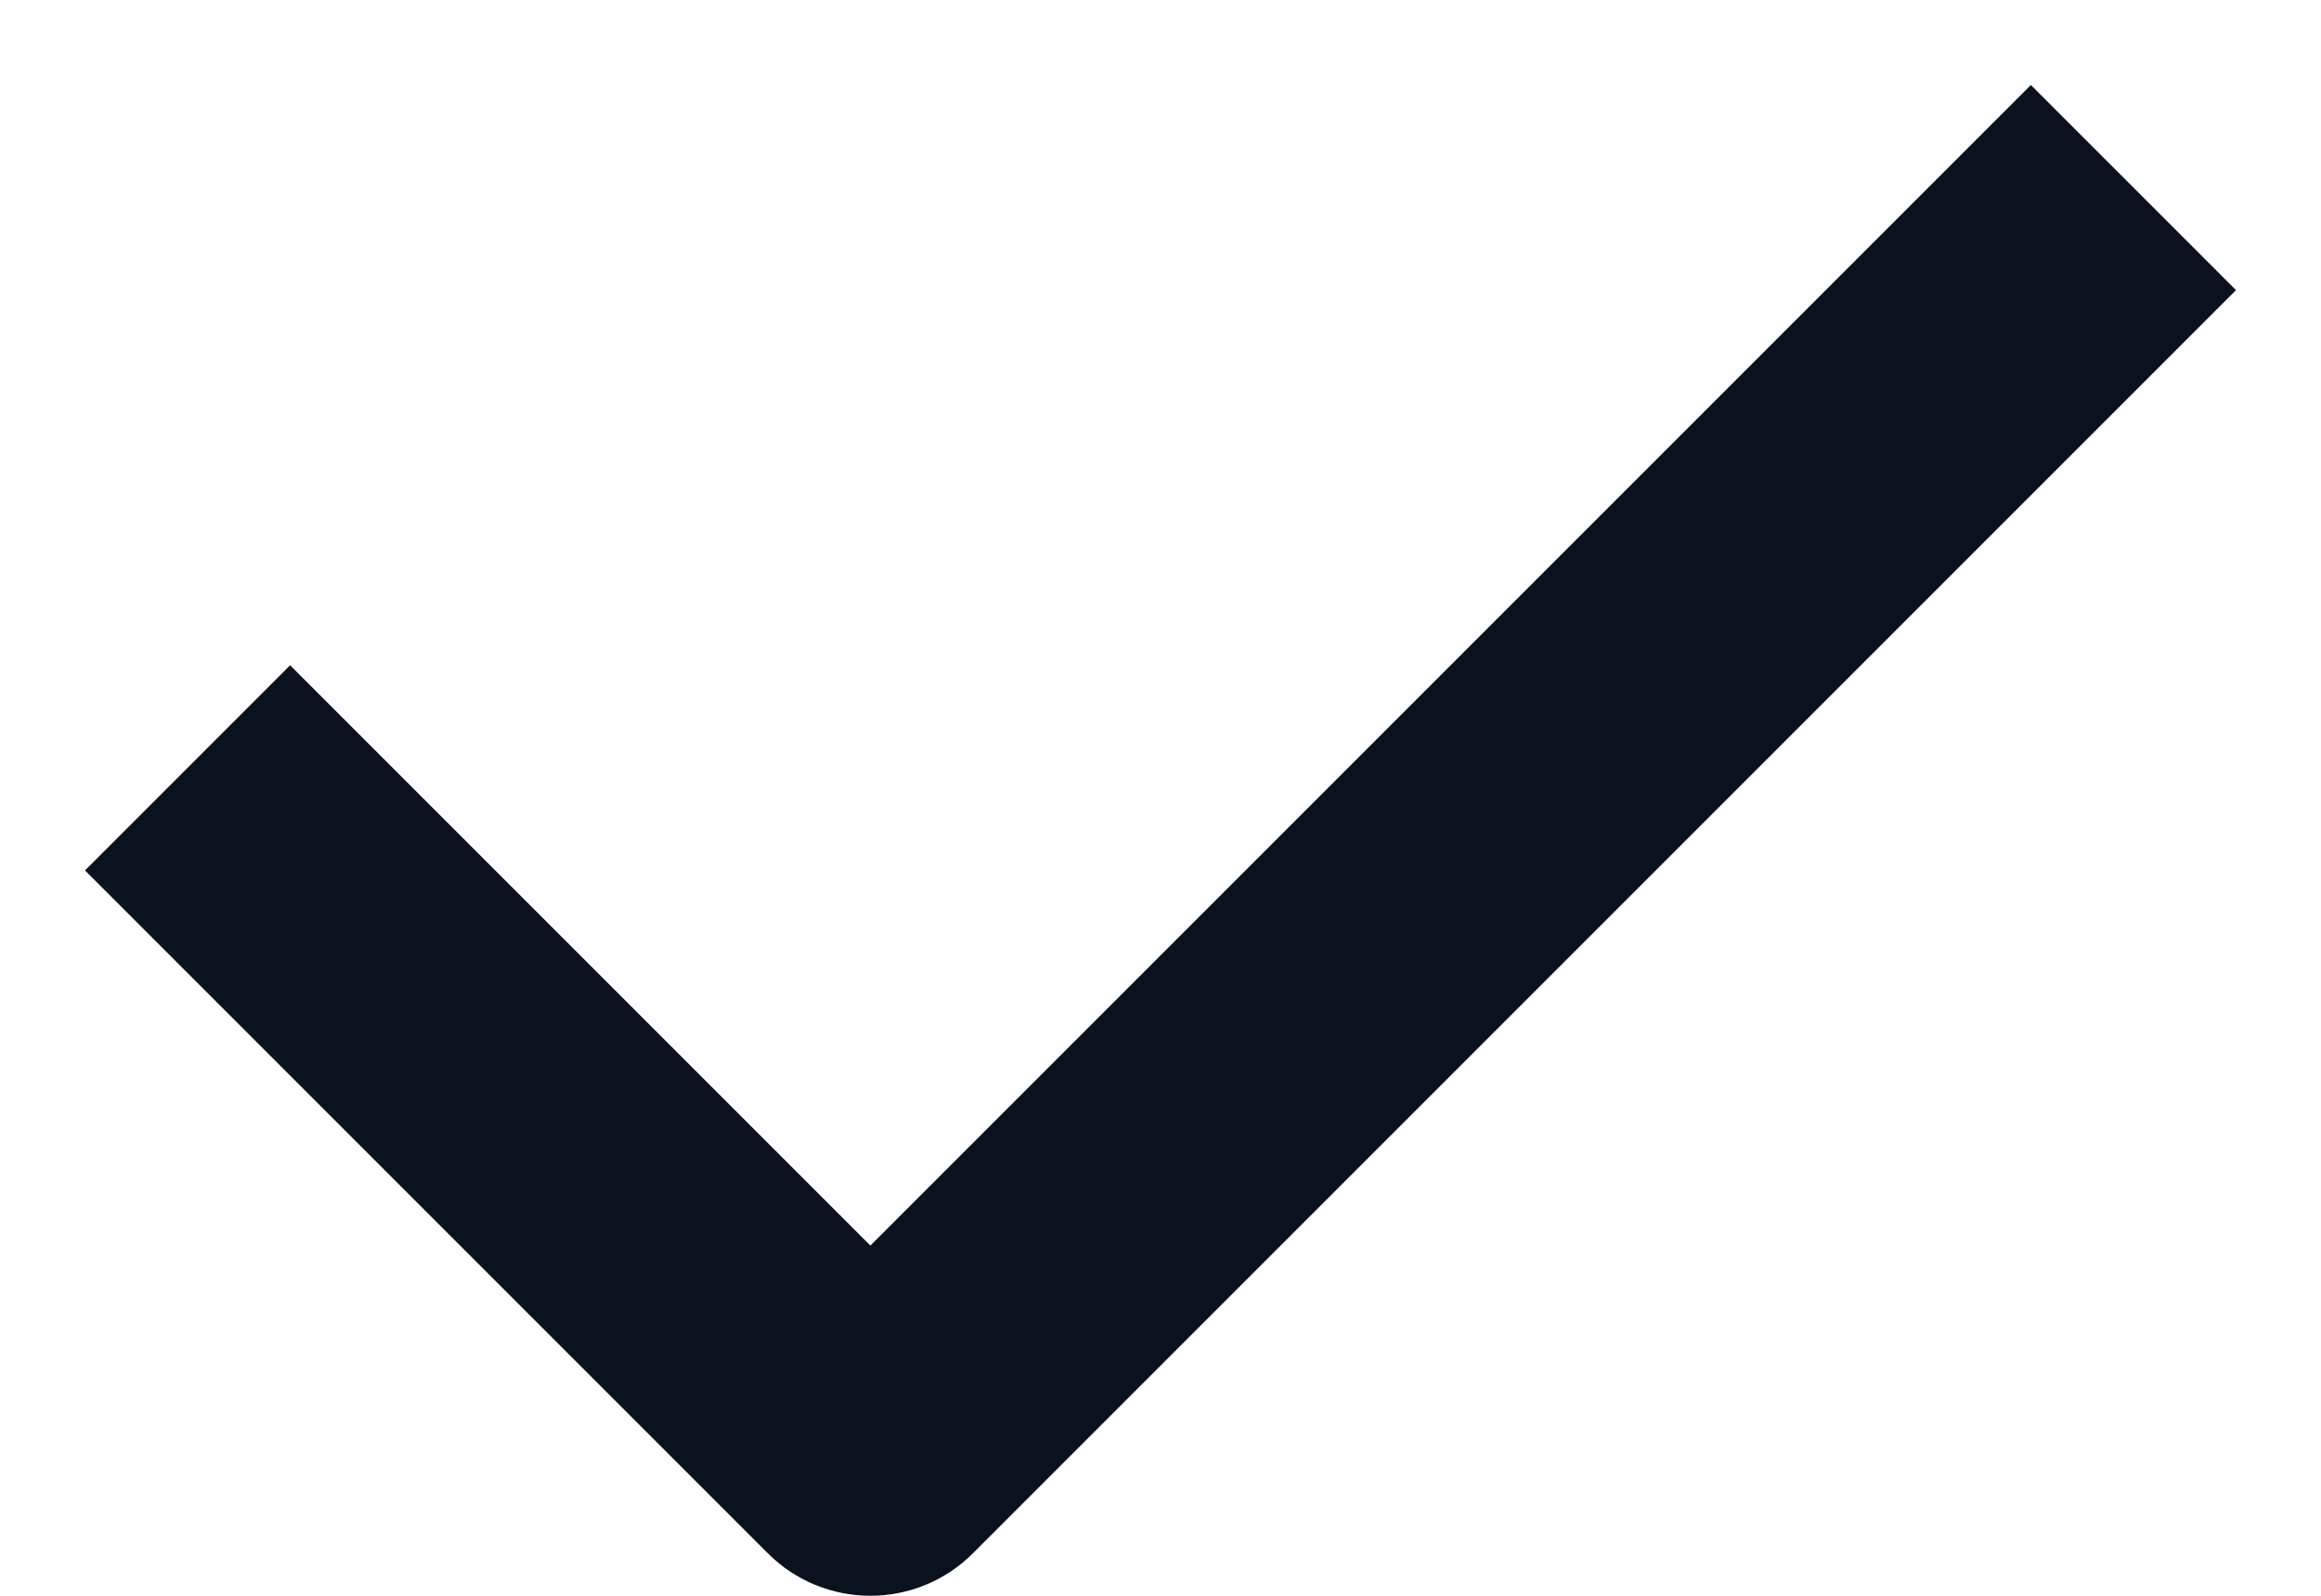
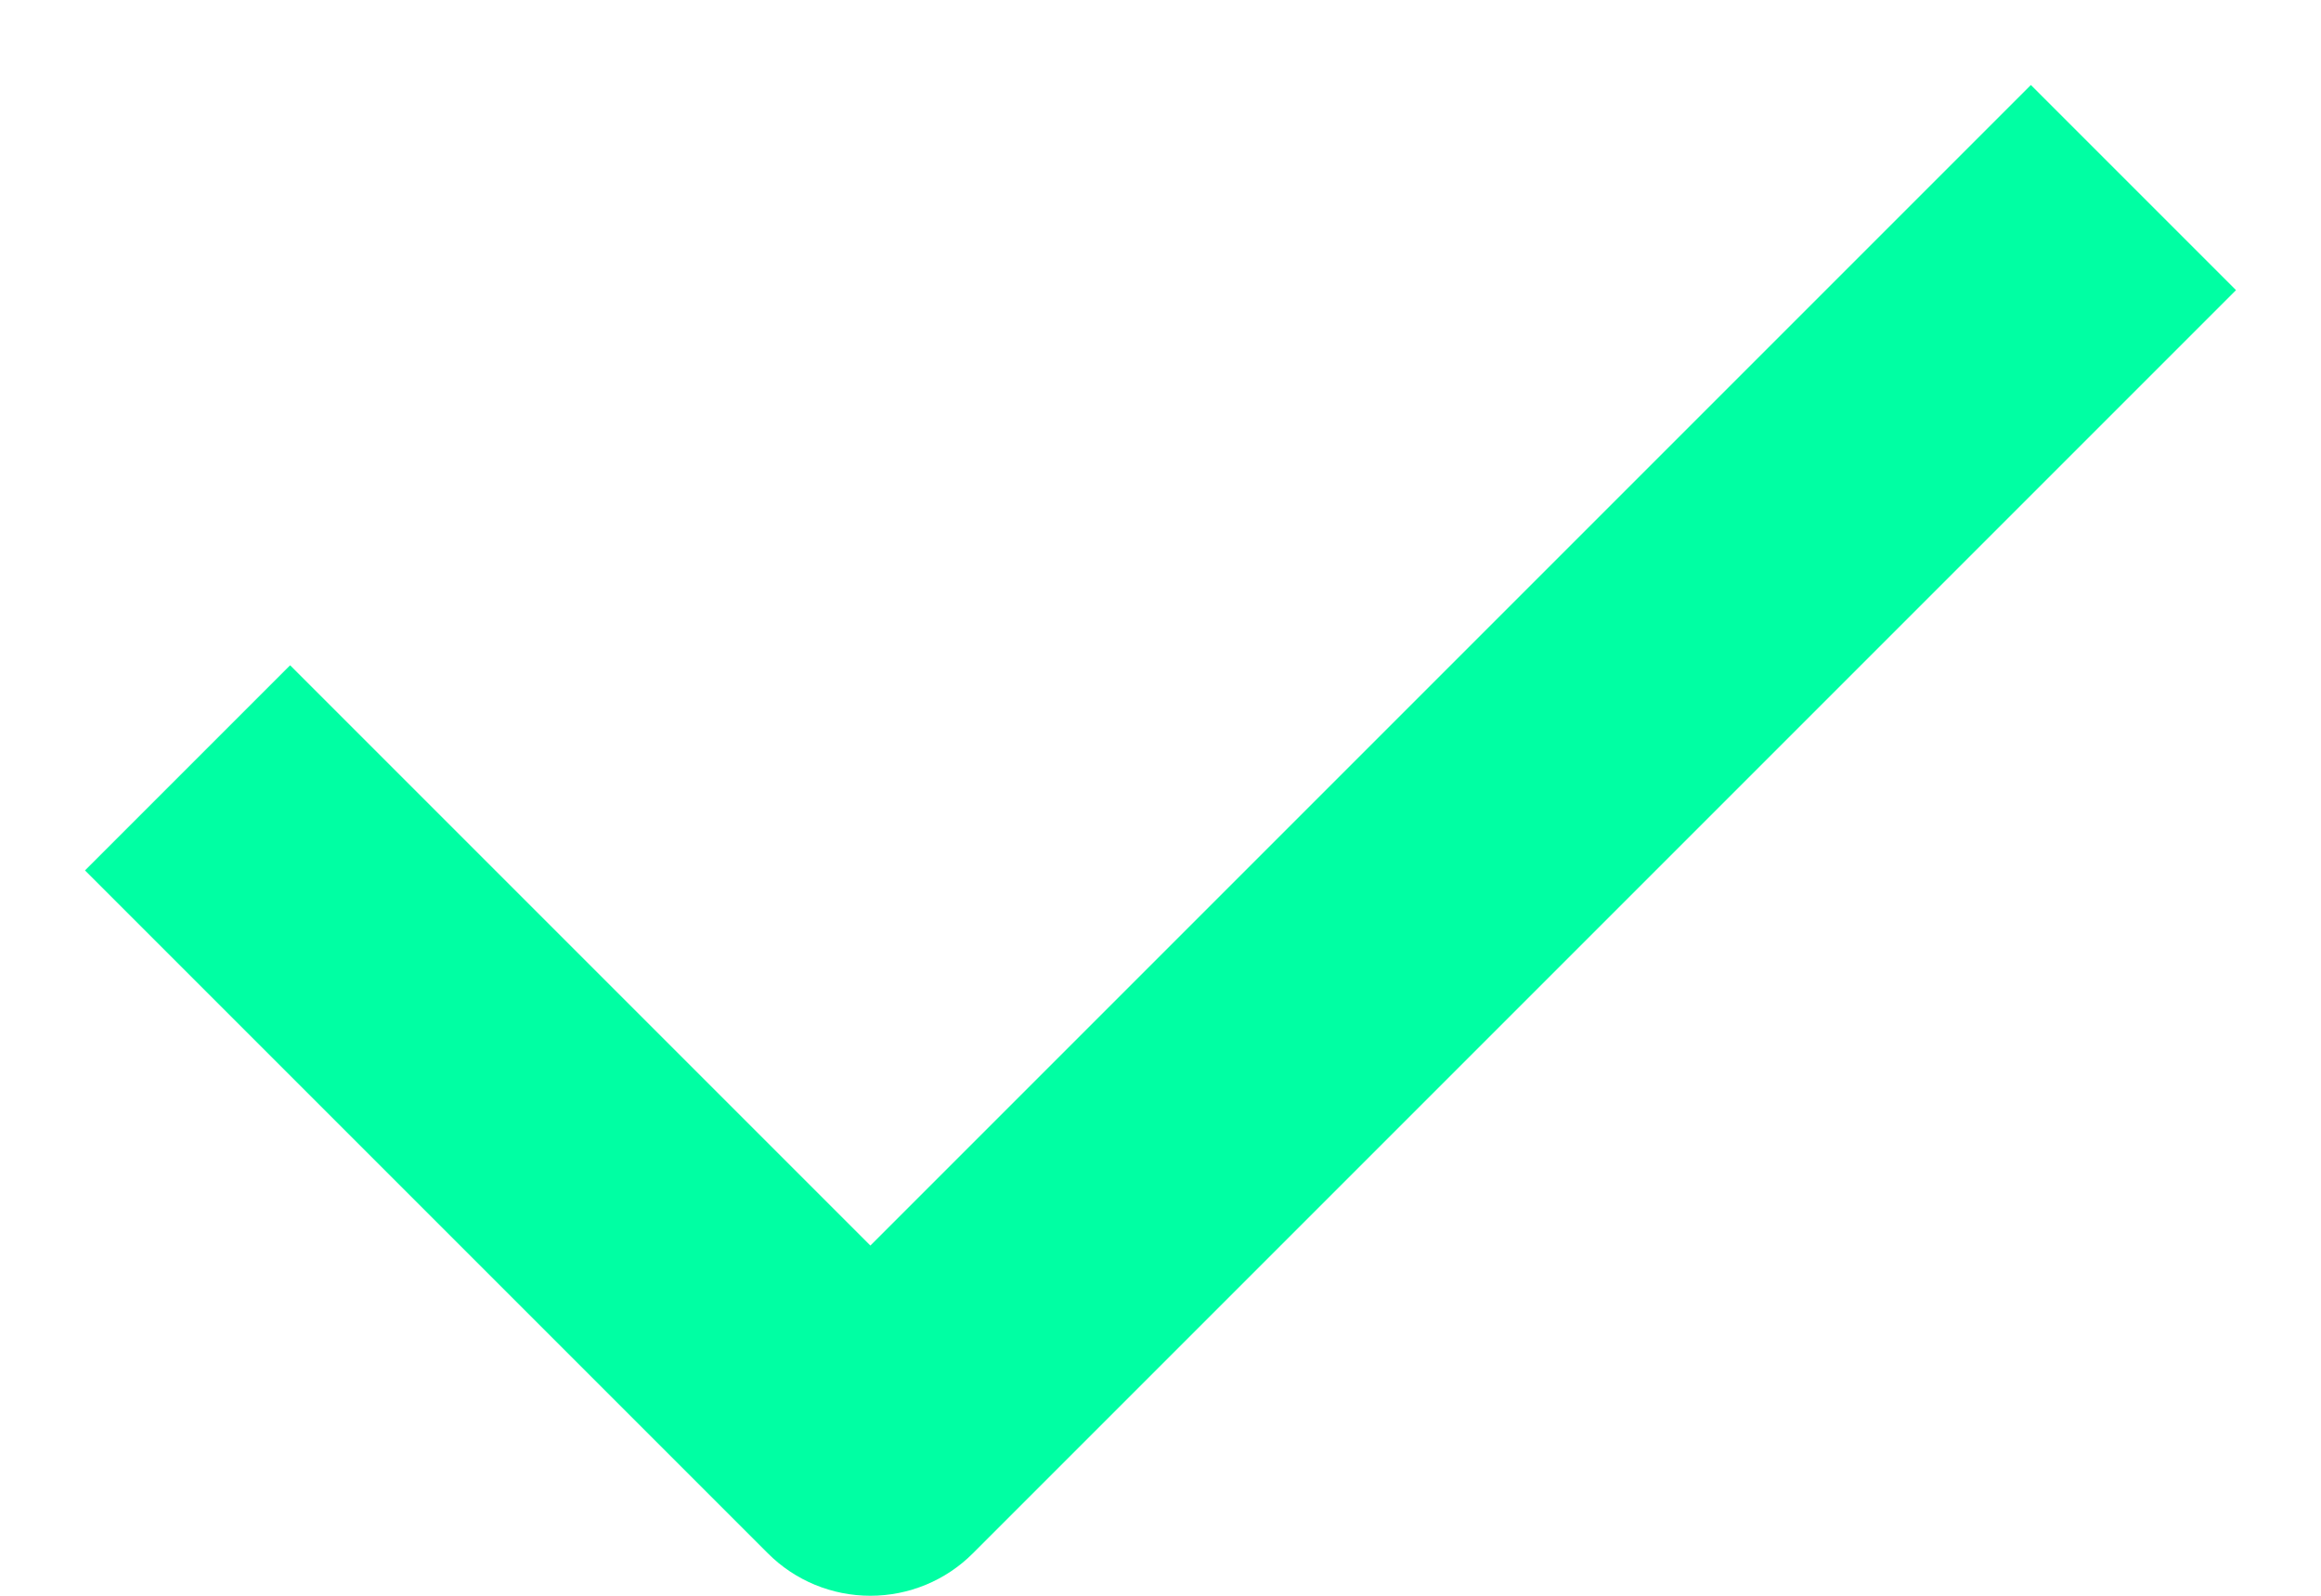
<svg xmlns="http://www.w3.org/2000/svg" width="16" height="11" viewBox="0 0 16 11" fill="none">
-   <path d="M6 11C5.735 11 5.48 10.895 5.293 10.707L0.586 6L2 4.586L6 8.586L14 0.586L15.414 2L6.707 10.707C6.52 10.895 6.265 11 6 11Z" fill="#0A121E" />
+   <path d="M6 11C5.735 11 5.48 10.895 5.293 10.707L0.586 6L2 4.586L6 8.586L14 0.586L15.414 2L6.707 10.707C6.52 10.895 6.265 11 6 11Z" fill="#00FFA3" />
</svg>
